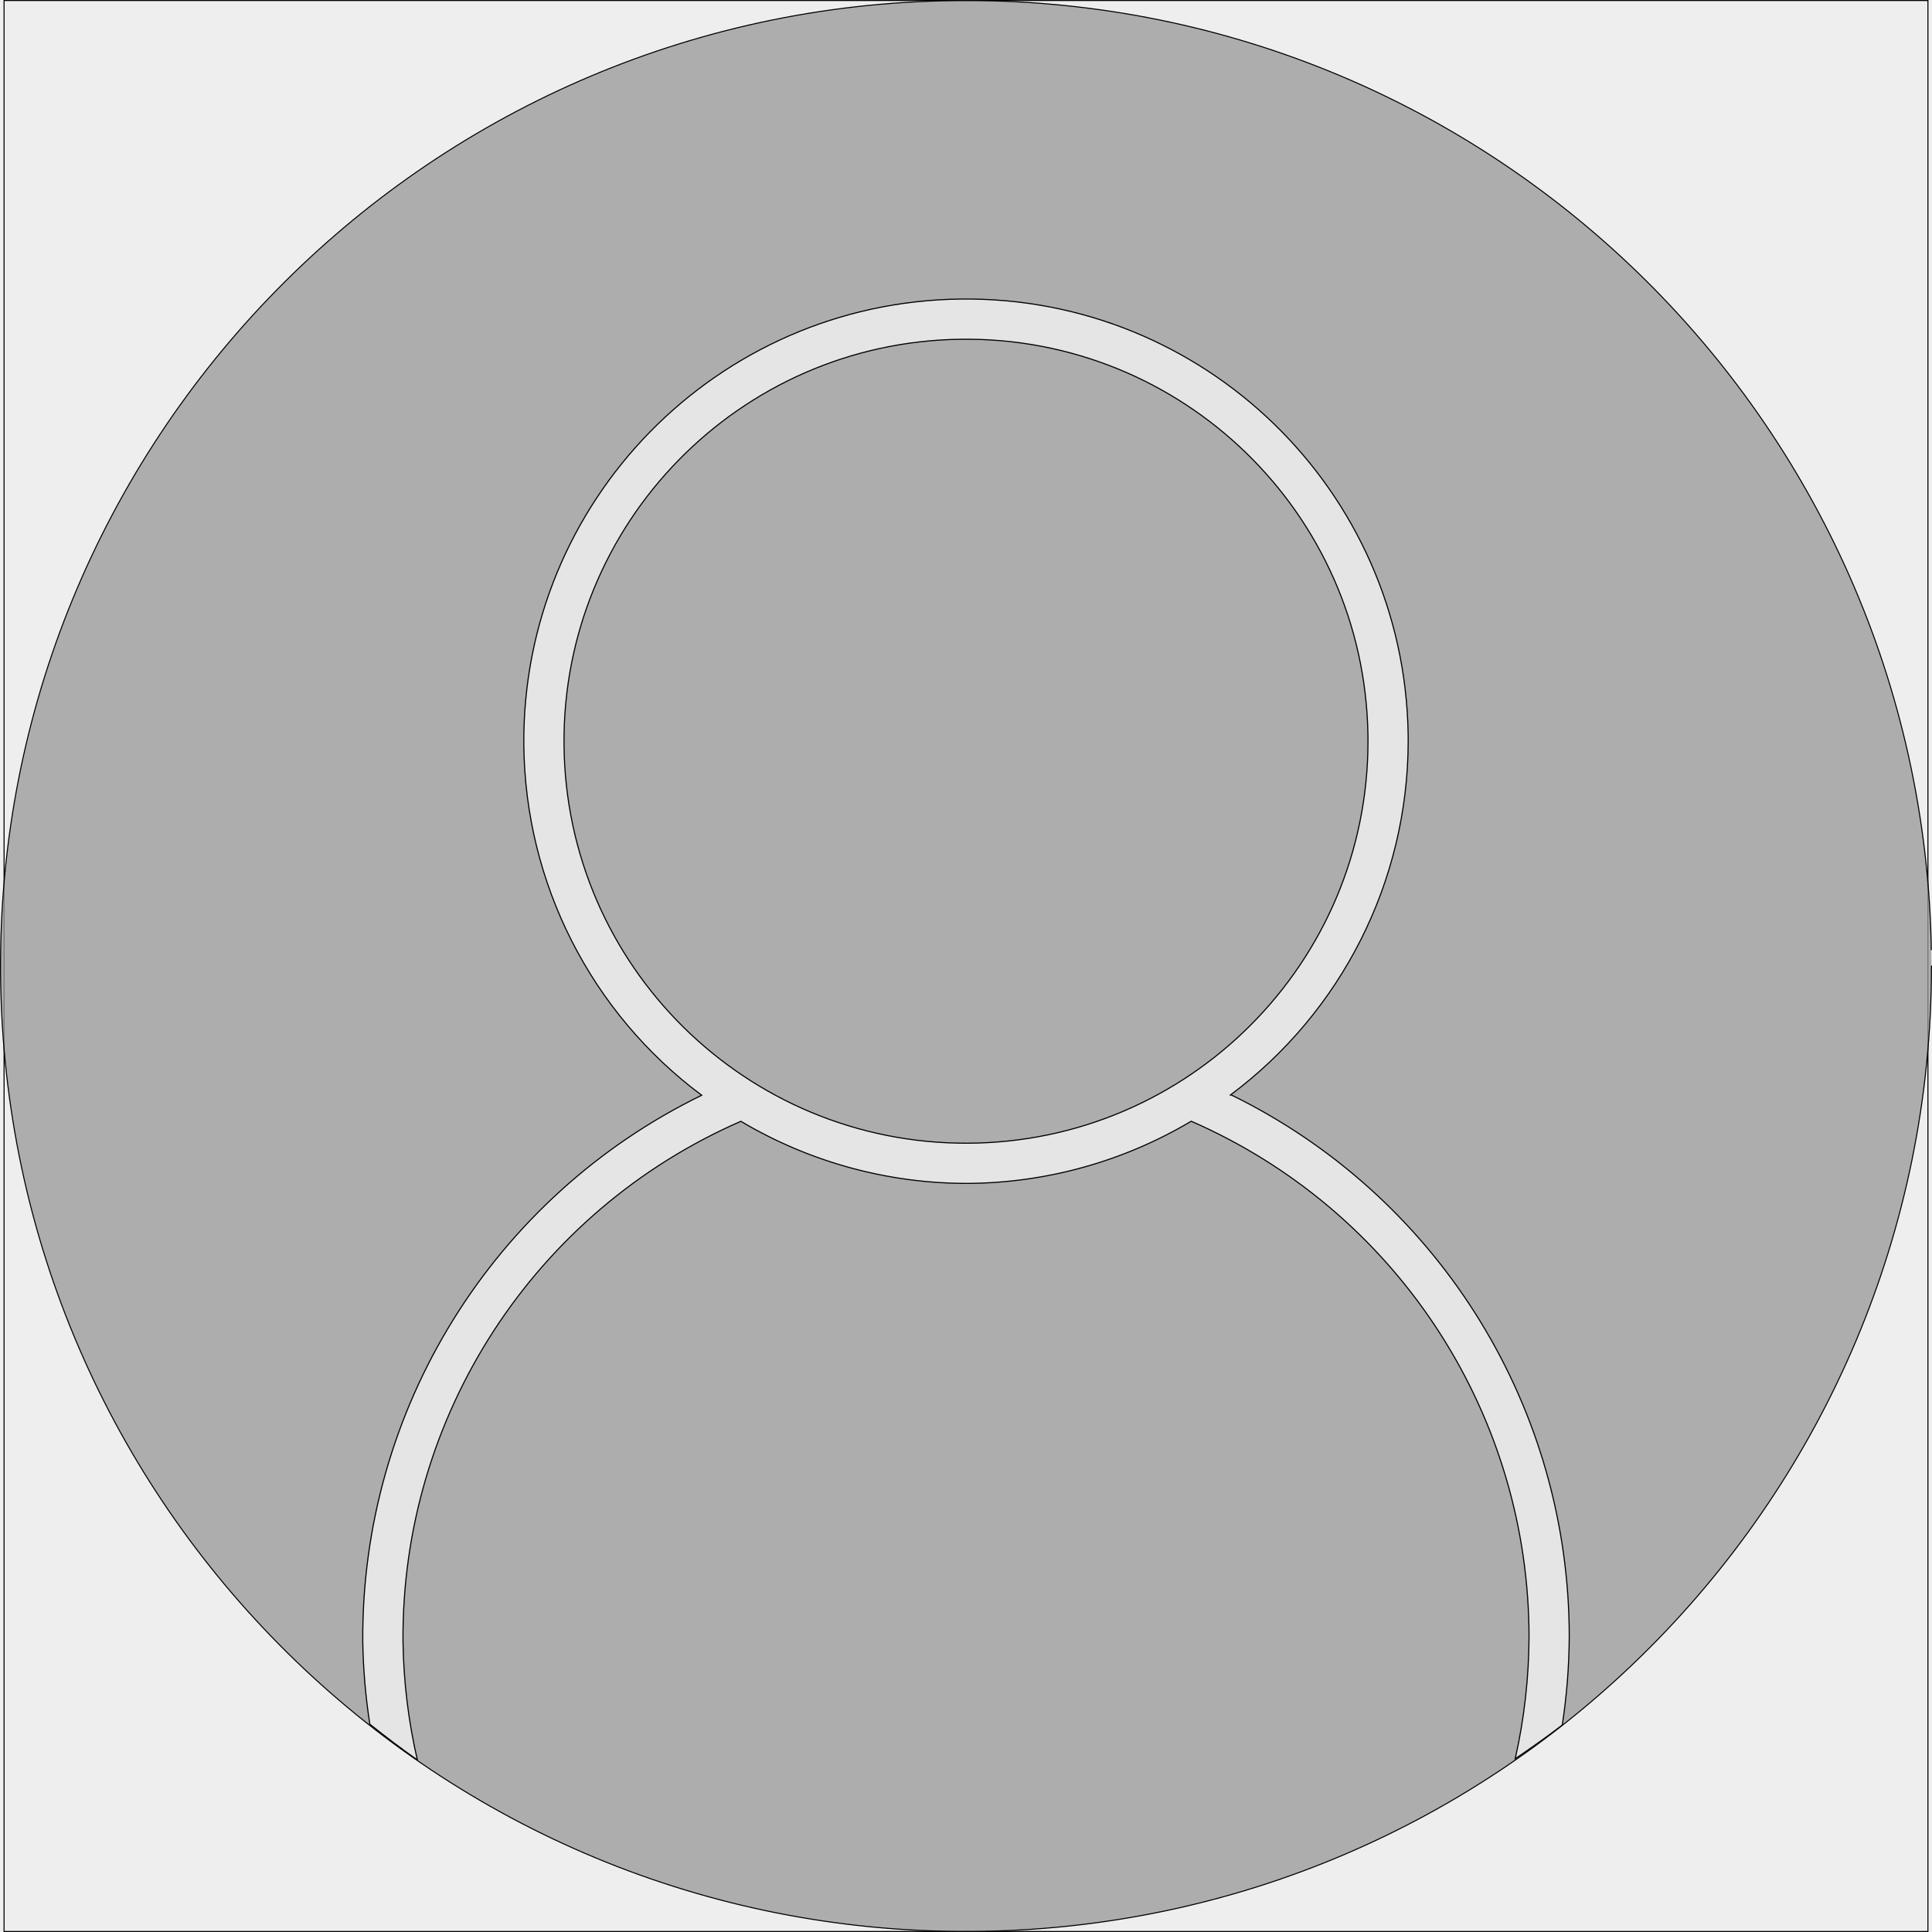
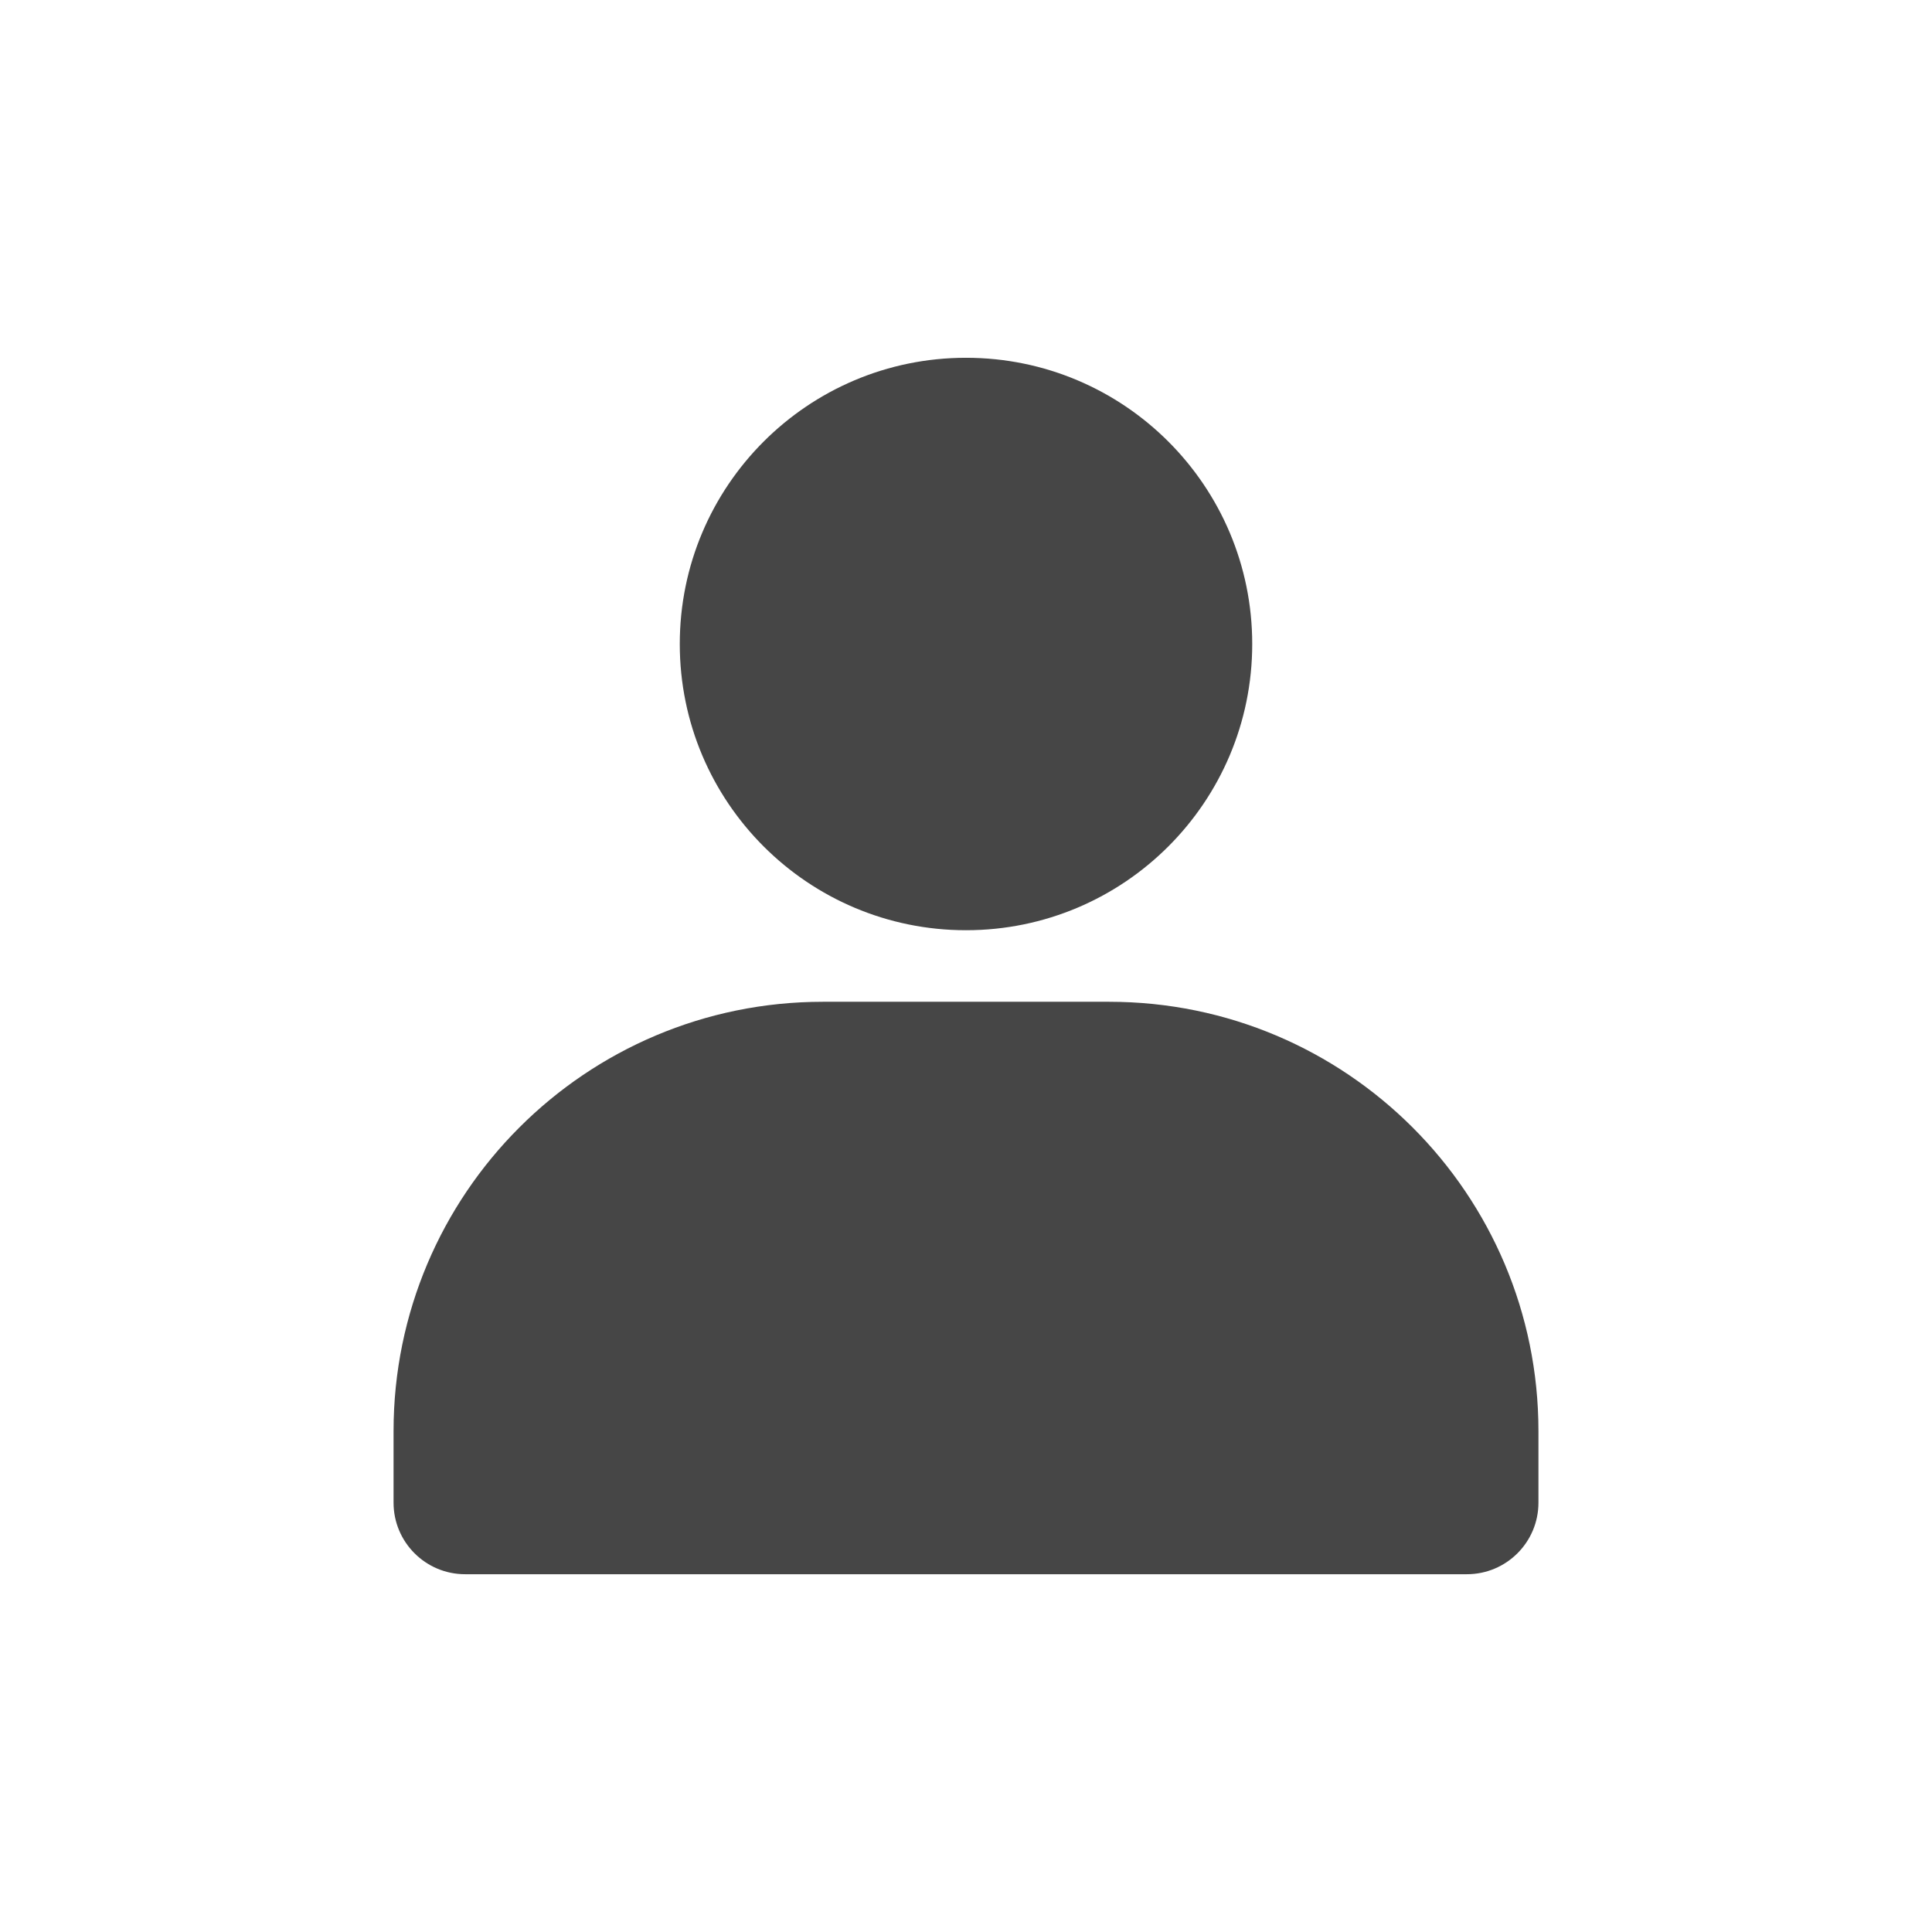
- <svg xmlns="http://www.w3.org/2000/svg" width="120mm" height="120mm" viewBox="0 0 120 120" version="1.1" id="svg8">
-   <defs id="defs2" />
-   <g id="layer1" transform="translate(-43.20401,-85.32004)">
-     <rect style="opacity:0.99;fill:#e6e6e6;fill-opacity:0.246;stroke:#000000;stroke-width:0.065;stroke-linecap:round;stroke-linejoin:miter;stroke-miterlimit:4;stroke-dasharray:none;stroke-dashoffset:0;stroke-opacity:1" id="rect4576" width="119.494" height="119.935" x="43.457" y="85.352" />
-     <g id="g4574" transform="translate(126.1241,-0.6510609)">
-       <path d="m 37.047,145.971 a 59.967,59.967 0 0 1 -59.715,59.967 59.967,59.967 0 0 1 -60.217,-59.462 59.967,59.967 0 0 1 59.208,-60.467 59.967,59.967 0 0 1 60.715,58.954" id="path4498" style="opacity:0.99;fill:#999999;fill-opacity:0.771;stroke:#000000;stroke-width:0.065;stroke-linecap:round;stroke-linejoin:miter;stroke-miterlimit:4;stroke-dasharray:none;stroke-dashoffset:0;stroke-opacity:1" />
-       <path id="path4500" transform="scale(0.2645833)" d="m -87.938,395.135 a 103.807,103.807 0 0 0 -102.492,104.672 103.807,103.807 0 0 0 41.754,82.238 141.615,141.615 0 0 0 -79.562,128.297 141.615,141.615 0 0 0 1.658,19.338 226.648,226.648 0 0 0 11.152,8.402 132.174,132.174 0 0 1 -3.369,-27.82 132.174,132.174 0 0 1 79.32,-122.104 103.807,103.807 0 0 0 53.285,14.58 103.807,103.807 0 0 0 52.43,-14.596 132.174,132.174 0 0 1 79.289,118.785 l 0.02,2.223 a 132.174,132.174 0 0 1 -3.242,28.641 226.648,226.648 0 0 0 11.043,-7.896 141.615,141.615 0 0 0 1.641,-20.744 l -0.02,-2.383 a 141.615,141.615 0 0 0 -79.412,-124.844 103.807,103.807 0 0 1 -0.26,0.176 103.807,103.807 0 0 0 41.883,-83.166 l -0.014,-1.748 A 103.807,103.807 0 0 0 -87.938,395.135 Z m 0.119,9.436 A 94.37,94.37 0 0 1 7.729,497.346 l 0.014,1.588 a 94.37,94.37 0 0 1 -93.973,94.369 94.37,94.37 0 0 1 -94.764,-93.576 94.37,94.37 0 0 1 93.176,-95.156 z" style="opacity:0.99;fill:#e6e6e6;fill-opacity:1;stroke:#000000;stroke-width:0.26;stroke-linecap:round;stroke-linejoin:miter;stroke-miterlimit:4;stroke-dasharray:none;stroke-dashoffset:0;stroke-opacity:1" />
-     </g>
+ <svg xmlns="http://www.w3.org/2000/svg" height="27" width="27" viewBox="0 0 27 27" version="1.1" id="svg8">
+   <defs id="defs12" />
+   <rect style="opacity:0.996;fill:#ffffff;stroke:none;stroke-width:2.646;stroke-linecap:square" id="rect848" width="27" height="27" x="0" y="0" />
+   <g id="g852" transform="translate(1.5,1)">
+     <circle id="circle4" r="4" fill="#464646" cy="8" cx="12" />
+     <path id="path6" fill="#464646" d="m 20,19 v 1 a 1,1 0 0 1 -1,1 H 5 A 1,1 0 0 1 4,20 v -1 a 6,6 0 0 1 6,-6 h 4 a 6,6 0 0 1 6,6 z" />
  </g>
</svg>
